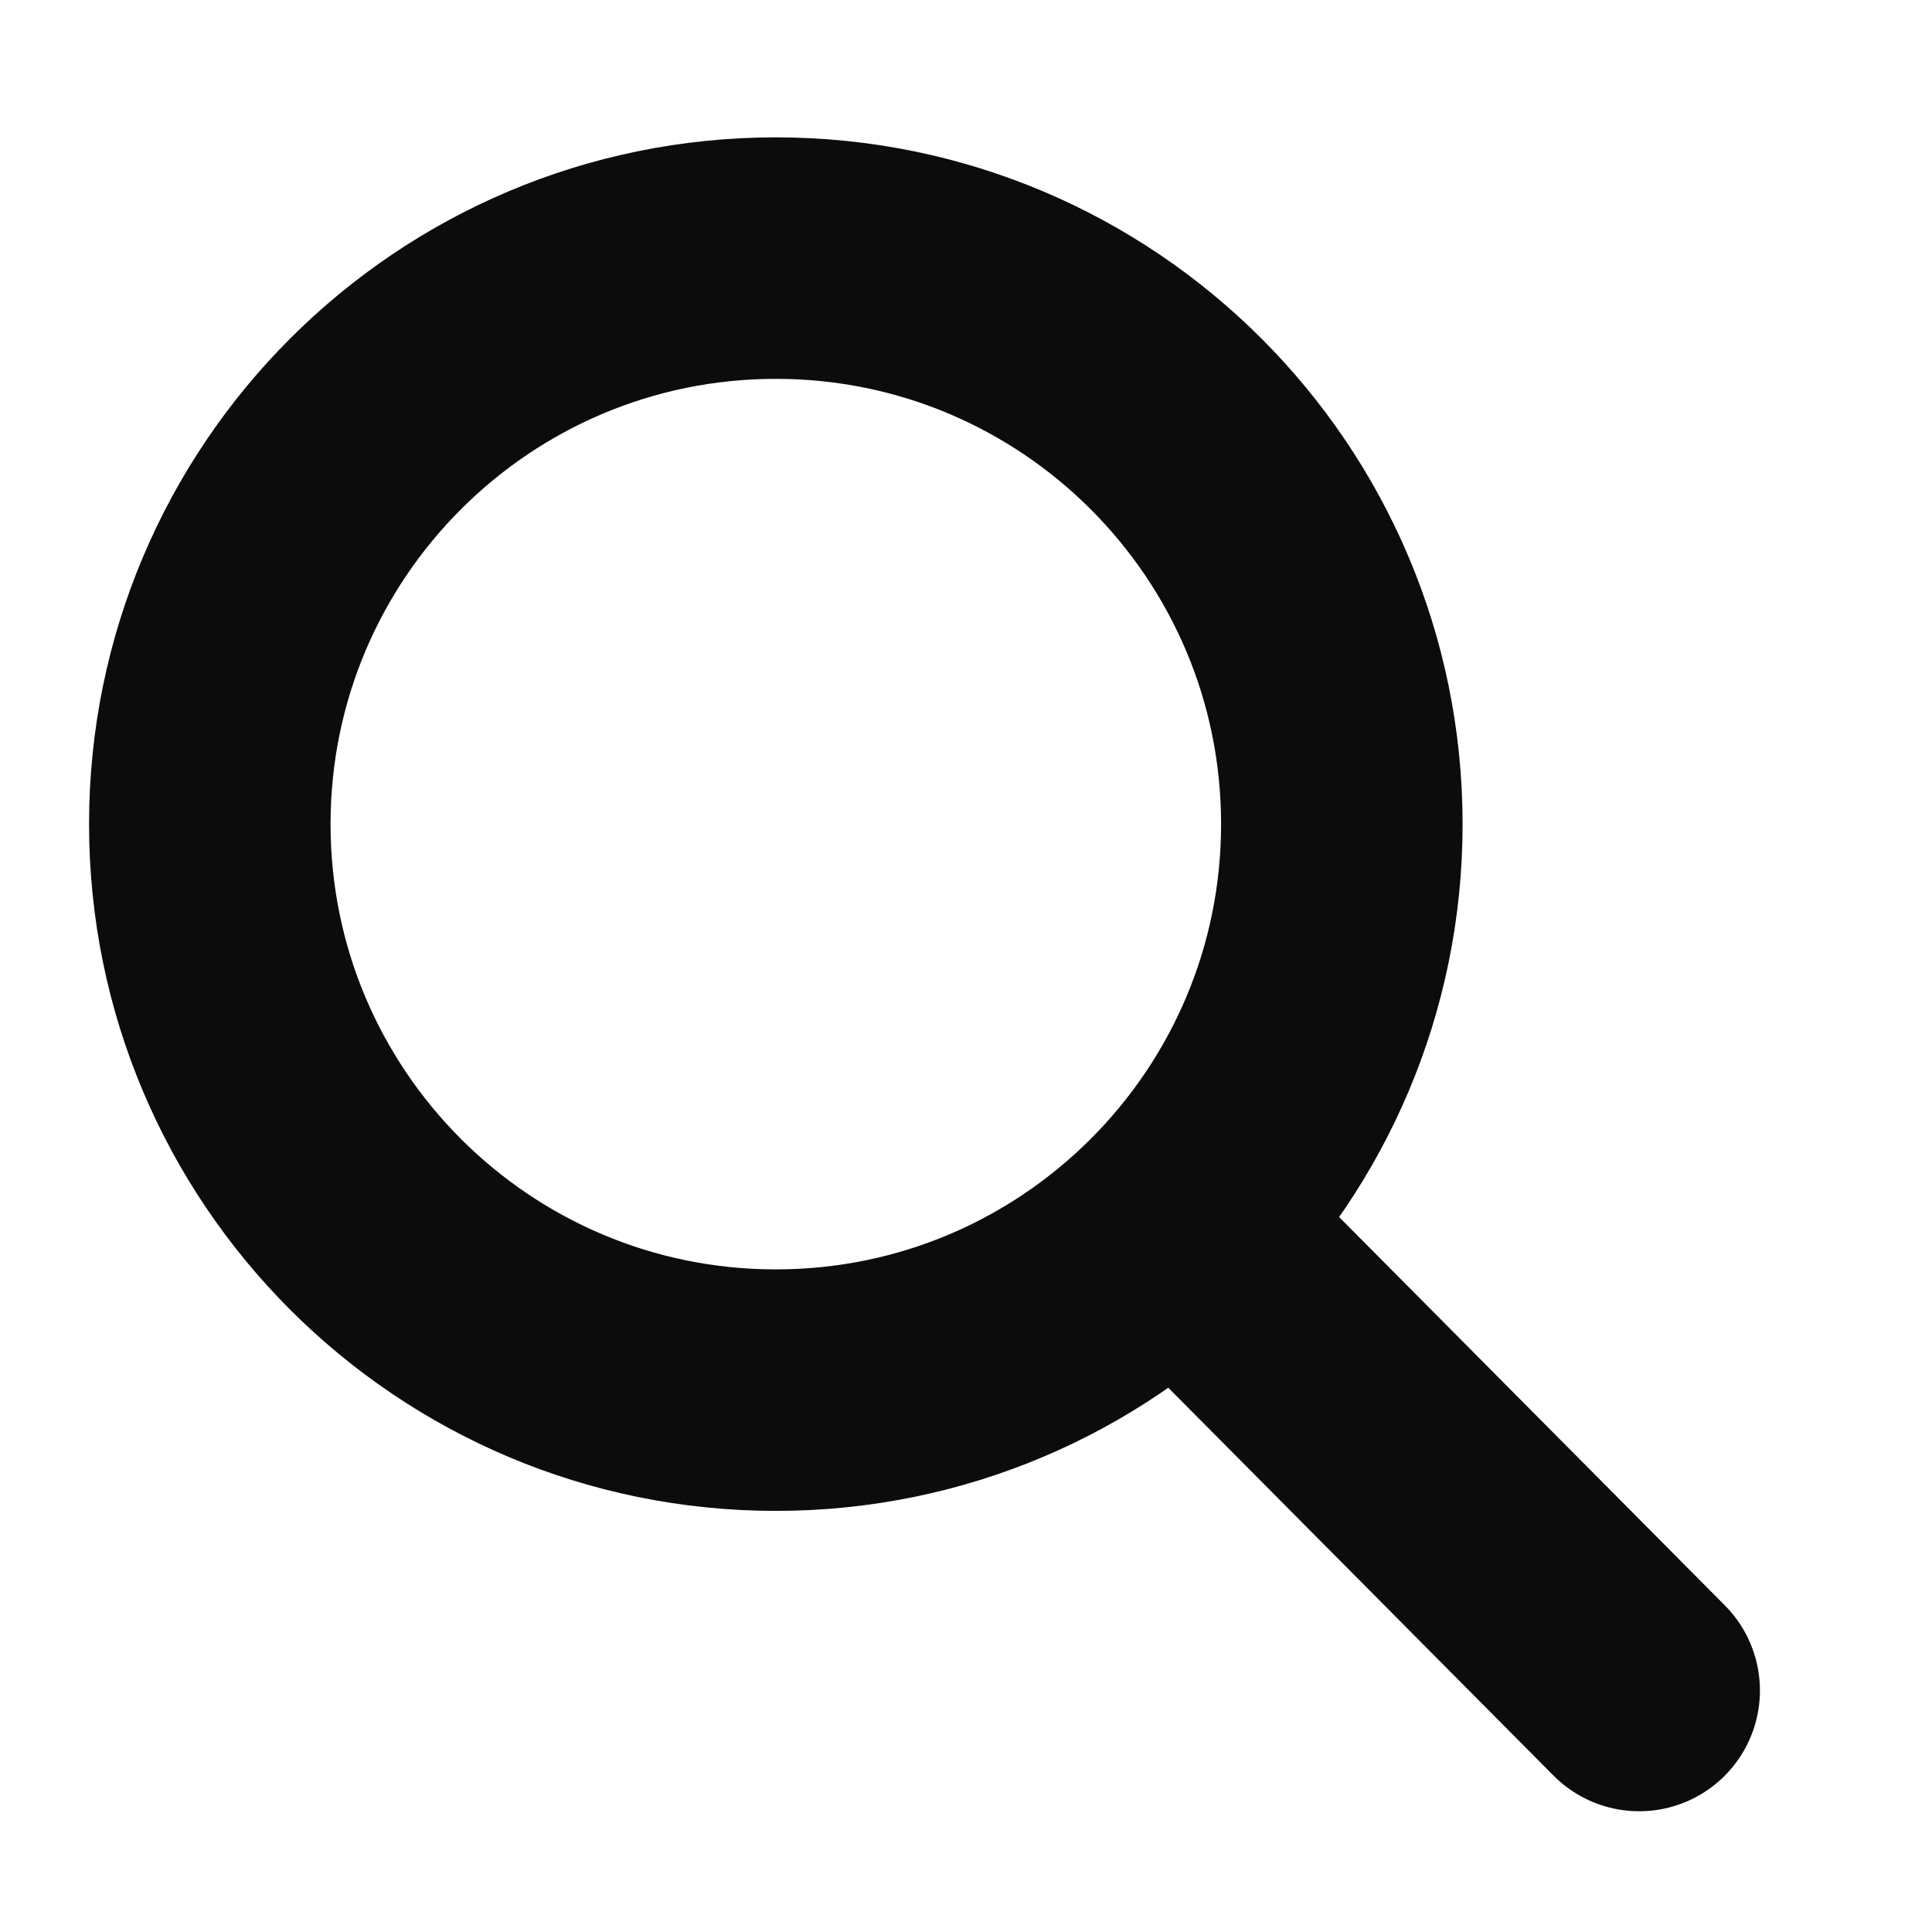
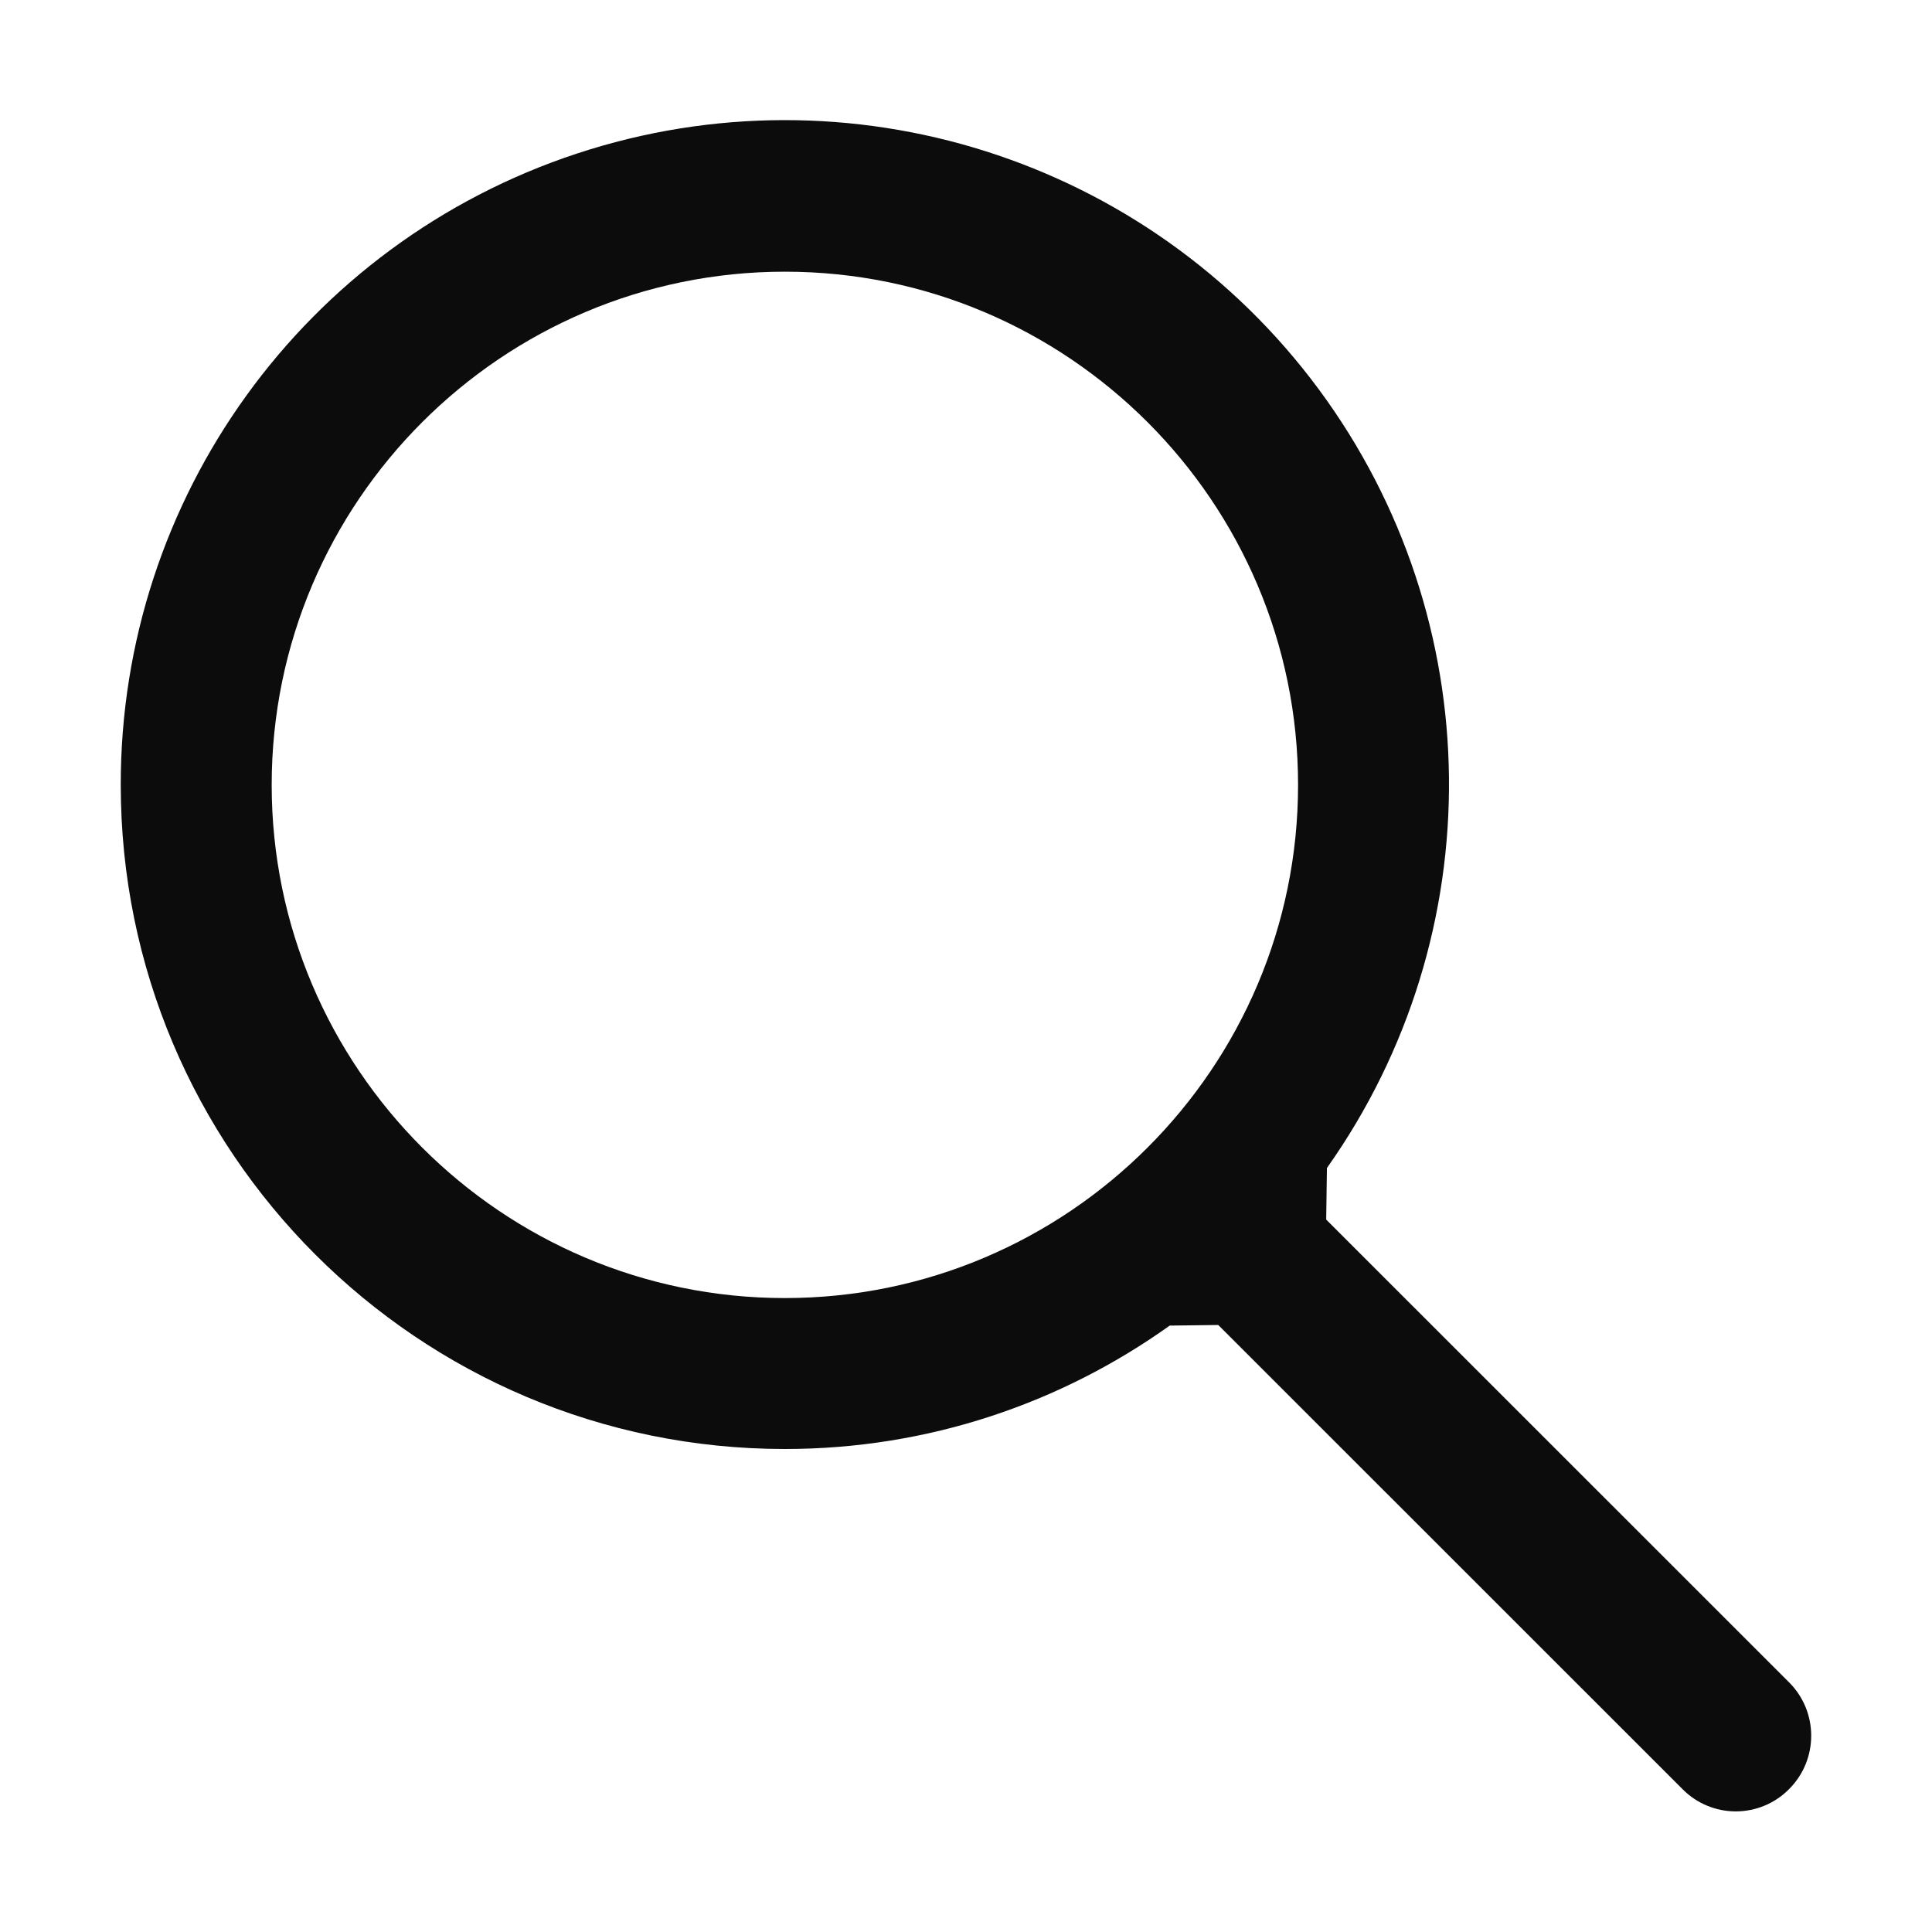
- <svg xmlns="http://www.w3.org/2000/svg" stroke="#0c0c0d" viewBox="0 0 64 64" fill="none">
-   <path stroke-width="8" d="M39.7 41.3L54.3 56" stroke-linecap="round" />
-   <circle cx="25.7" cy="27.3" r="18.75" stroke-width="8" />
+ <svg xmlns="http://www.w3.org/2000/svg" viewBox="0 0 16 16" width="16" height="16" fill="#0c0c0d">
+   <path d="m10.089 10.973 3.845 3.844a.62.62 0 0 0 .883-.001.625.625 0 0 0-.001-.884L10.983 10.1l.006-.427A5.5 5.5 0 1 0 1 6.5 5.5 5.5 0 0 0 6.5 12c1.189 0 2.288-.38 3.187-1.022l.402-.005zM6.5 10.75c-2.343 0-4.25-1.907-4.25-4.25S4.157 2.25 6.5 2.25s4.25 1.907 4.25 4.25-1.907 4.25-4.25 4.25z" />
</svg>
